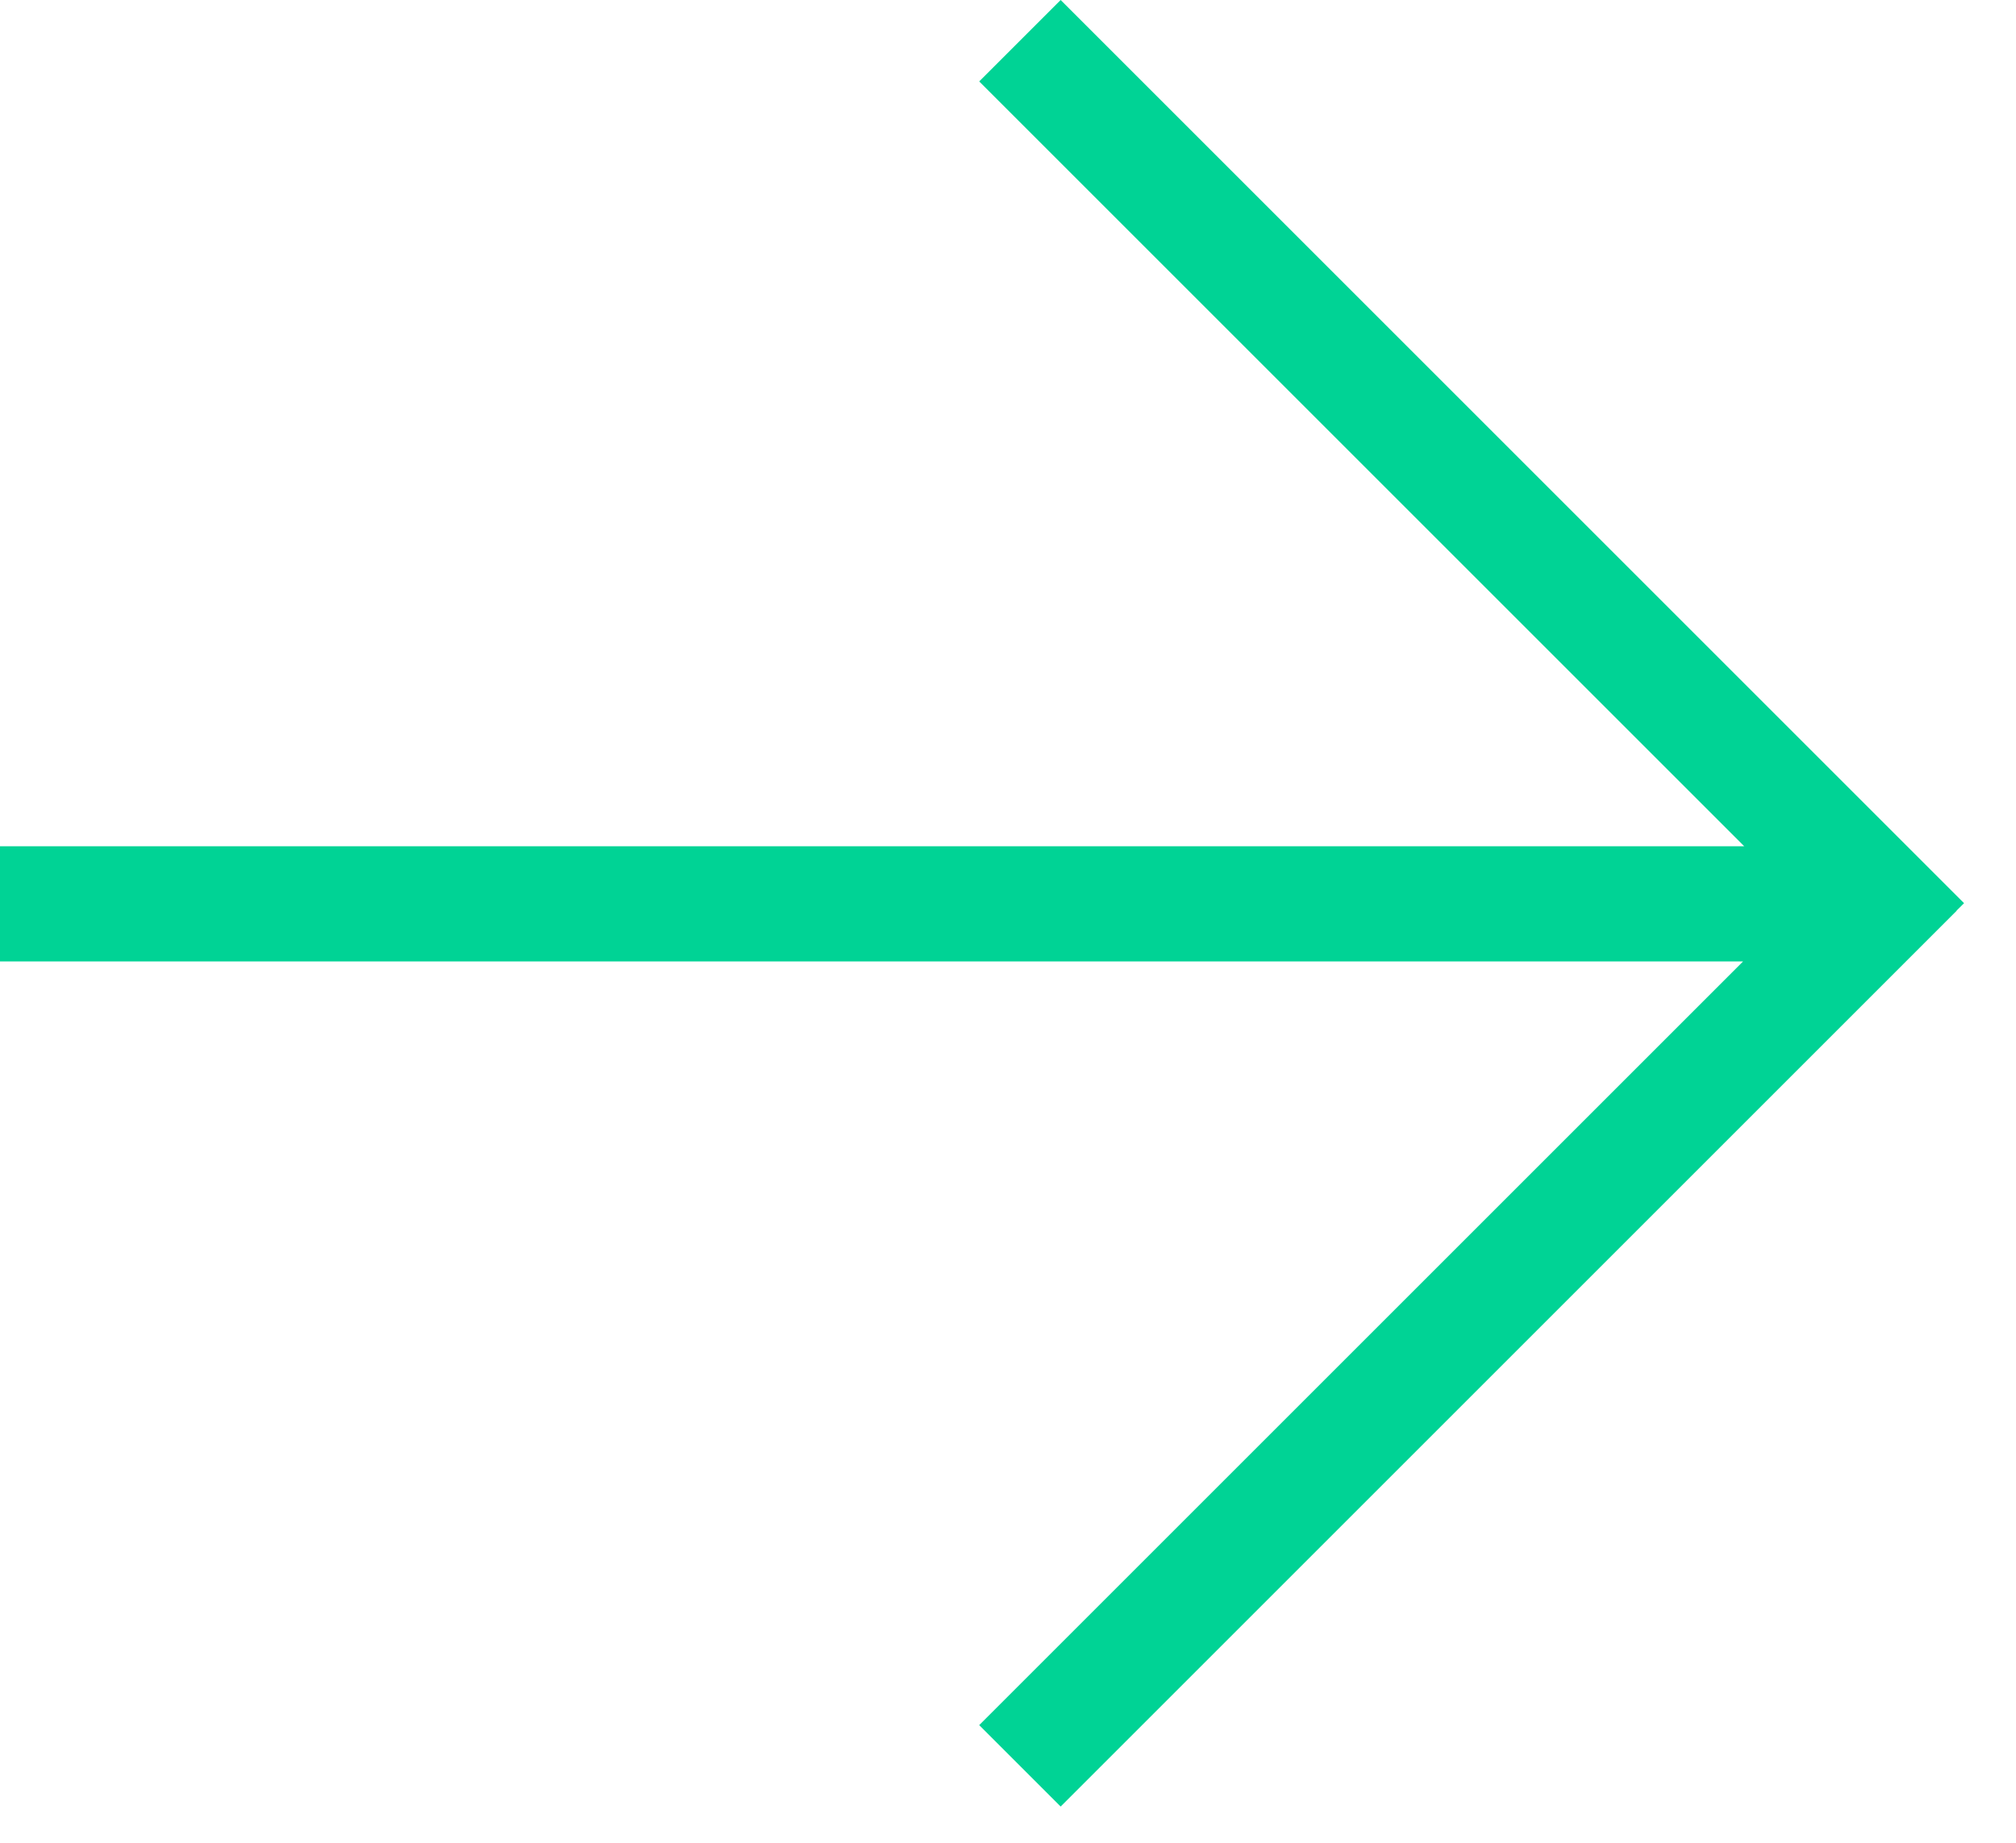
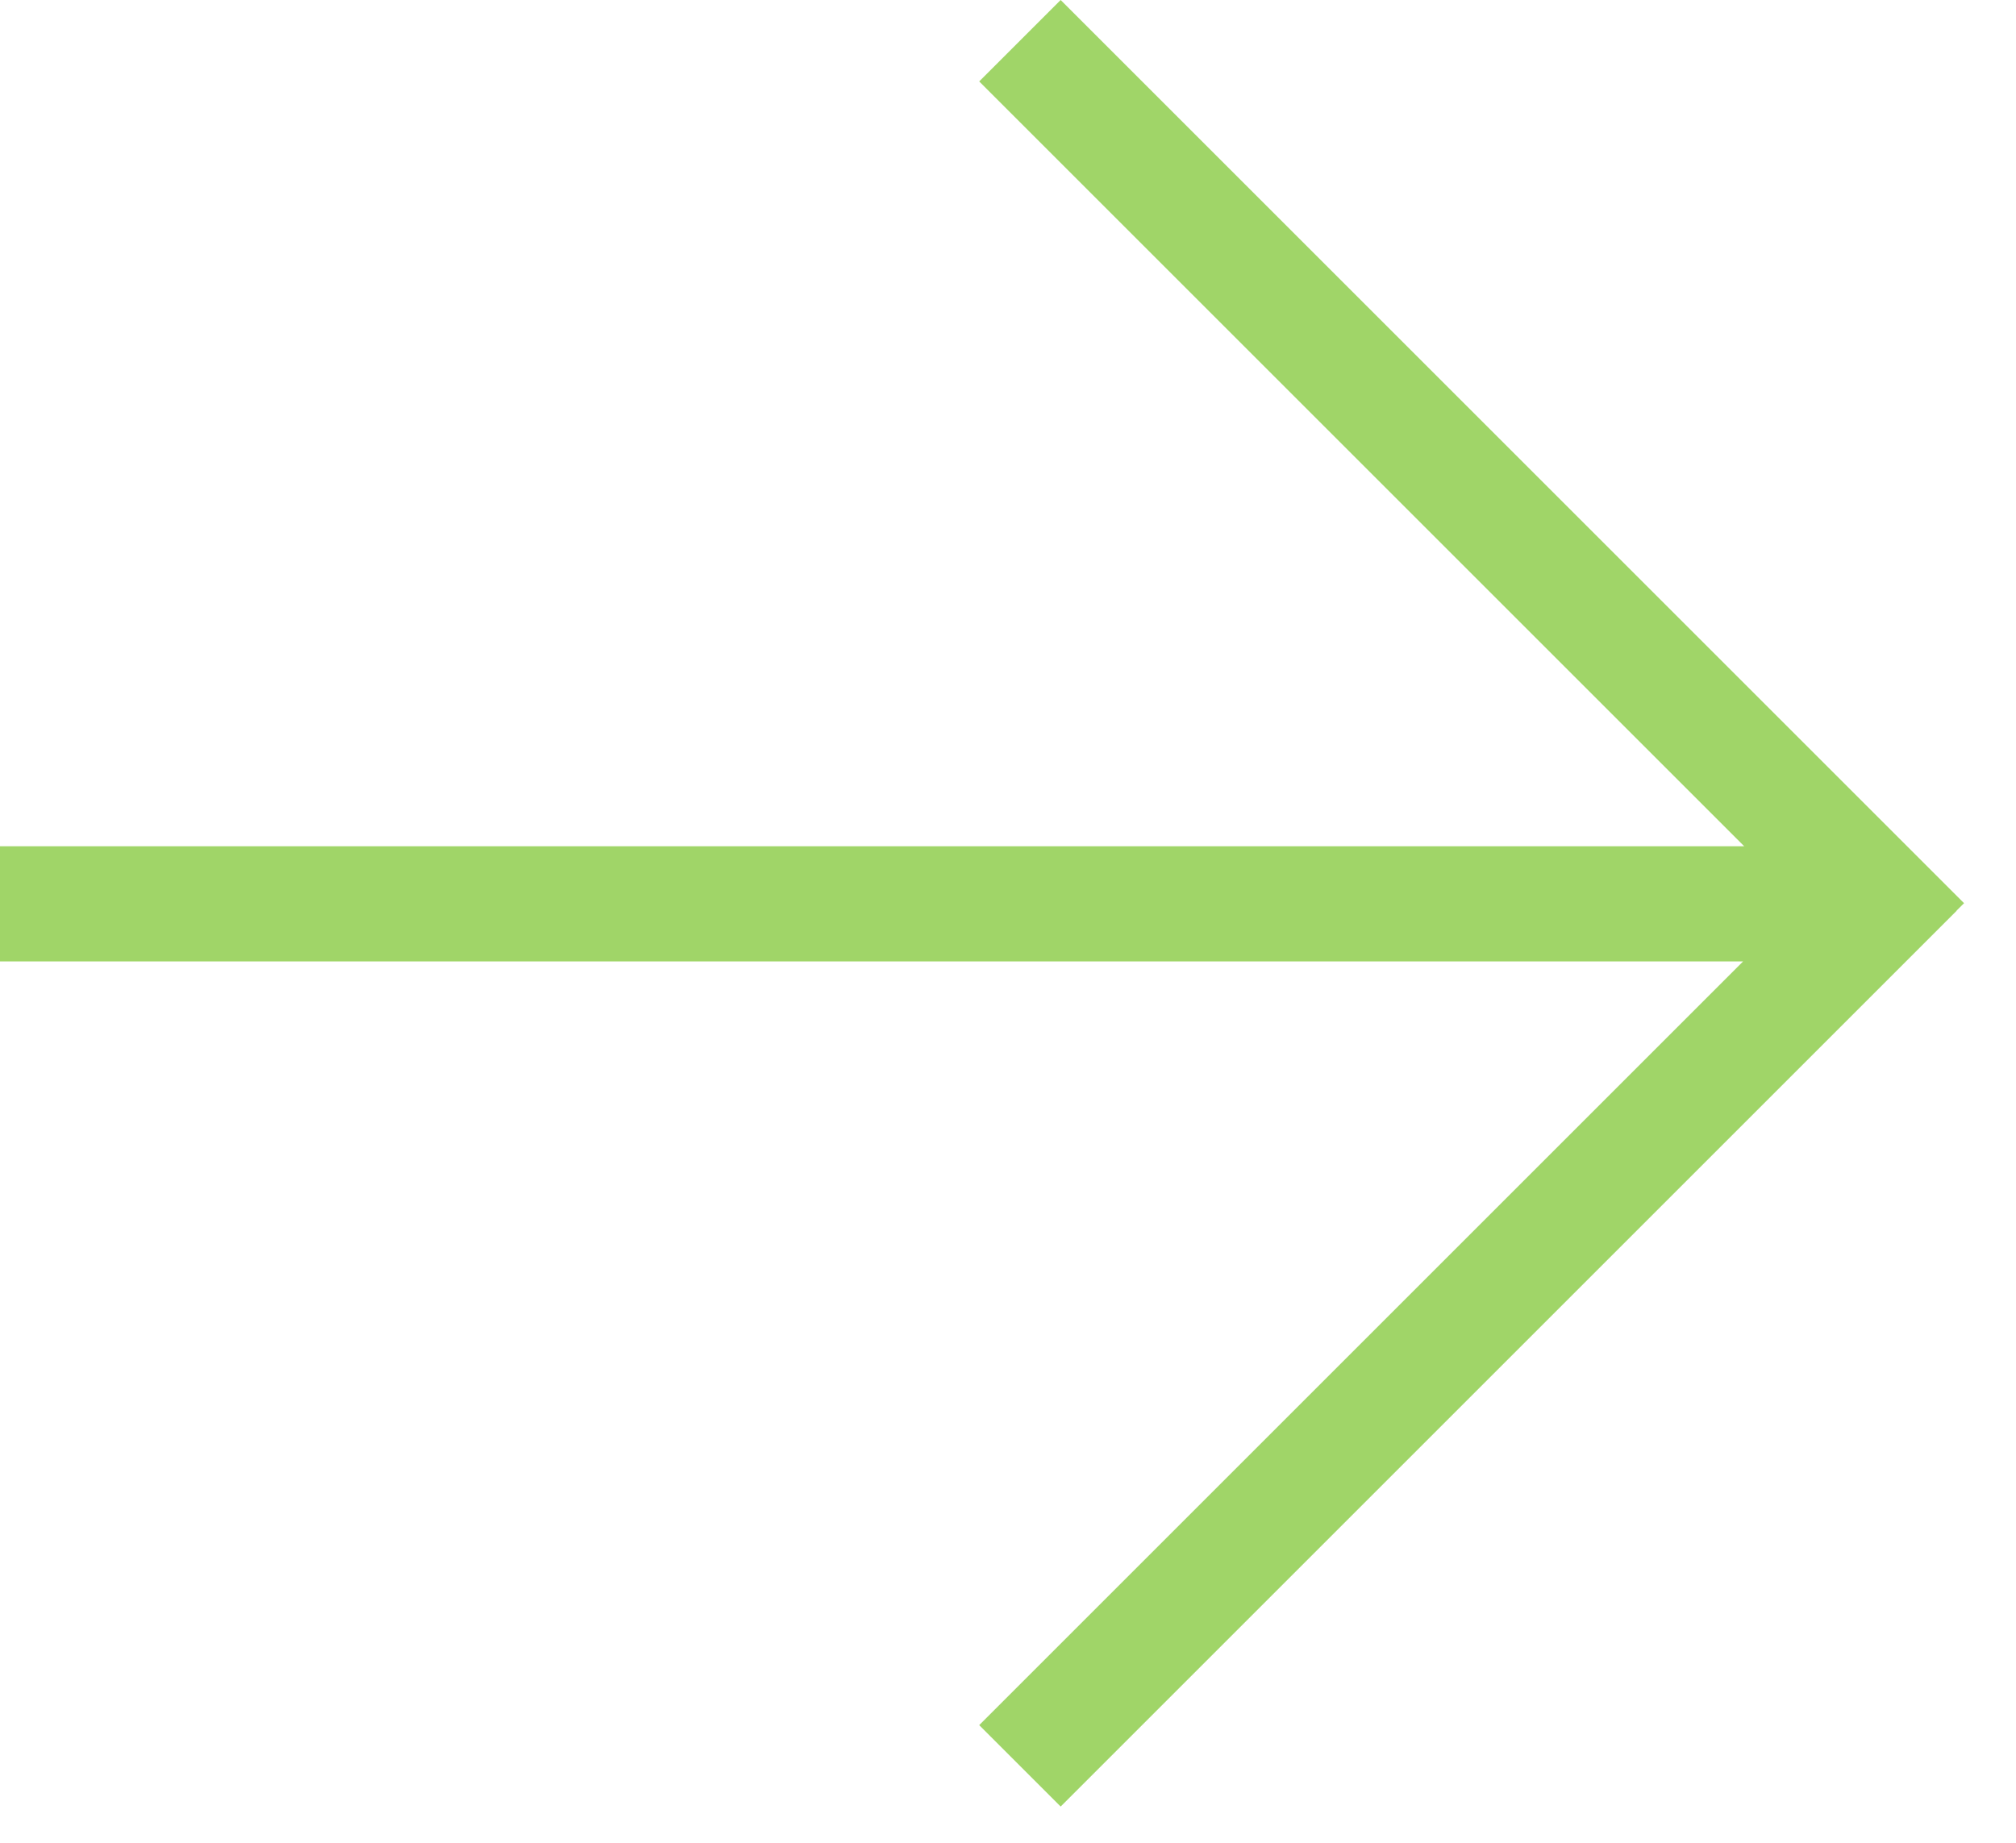
- <svg xmlns="http://www.w3.org/2000/svg" width="35" height="32" viewBox="0 0 35 32" fill="none">
-   <path fill-rule="evenodd" clip-rule="evenodd" d="M18.414 0L34.098 15.684L33.968 15.813L33.97 15.815L18.414 31.371L17 29.957L30.262 16.695H0V14.695H30.281L17 1.414L18.414 0Z" fill="#00D395" />
+ <svg xmlns="http://www.w3.org/2000/svg" width="35" height="32" viewBox="0 0 35 32" fill="none" version="1.1" id="svg9120">
+   <defs id="defs9124" />
+   <path fill-rule="evenodd" clip-rule="evenodd" d="M18.414 0L34.098 15.684L33.968 15.813L33.97 15.815L18.414 31.371L17 29.957L30.262 16.695H0V14.695H30.281L17 1.414L18.414 0Z" fill="#00D395" id="path9118" style="fill:#a0d568;fill-opacity:1" />
</svg>
